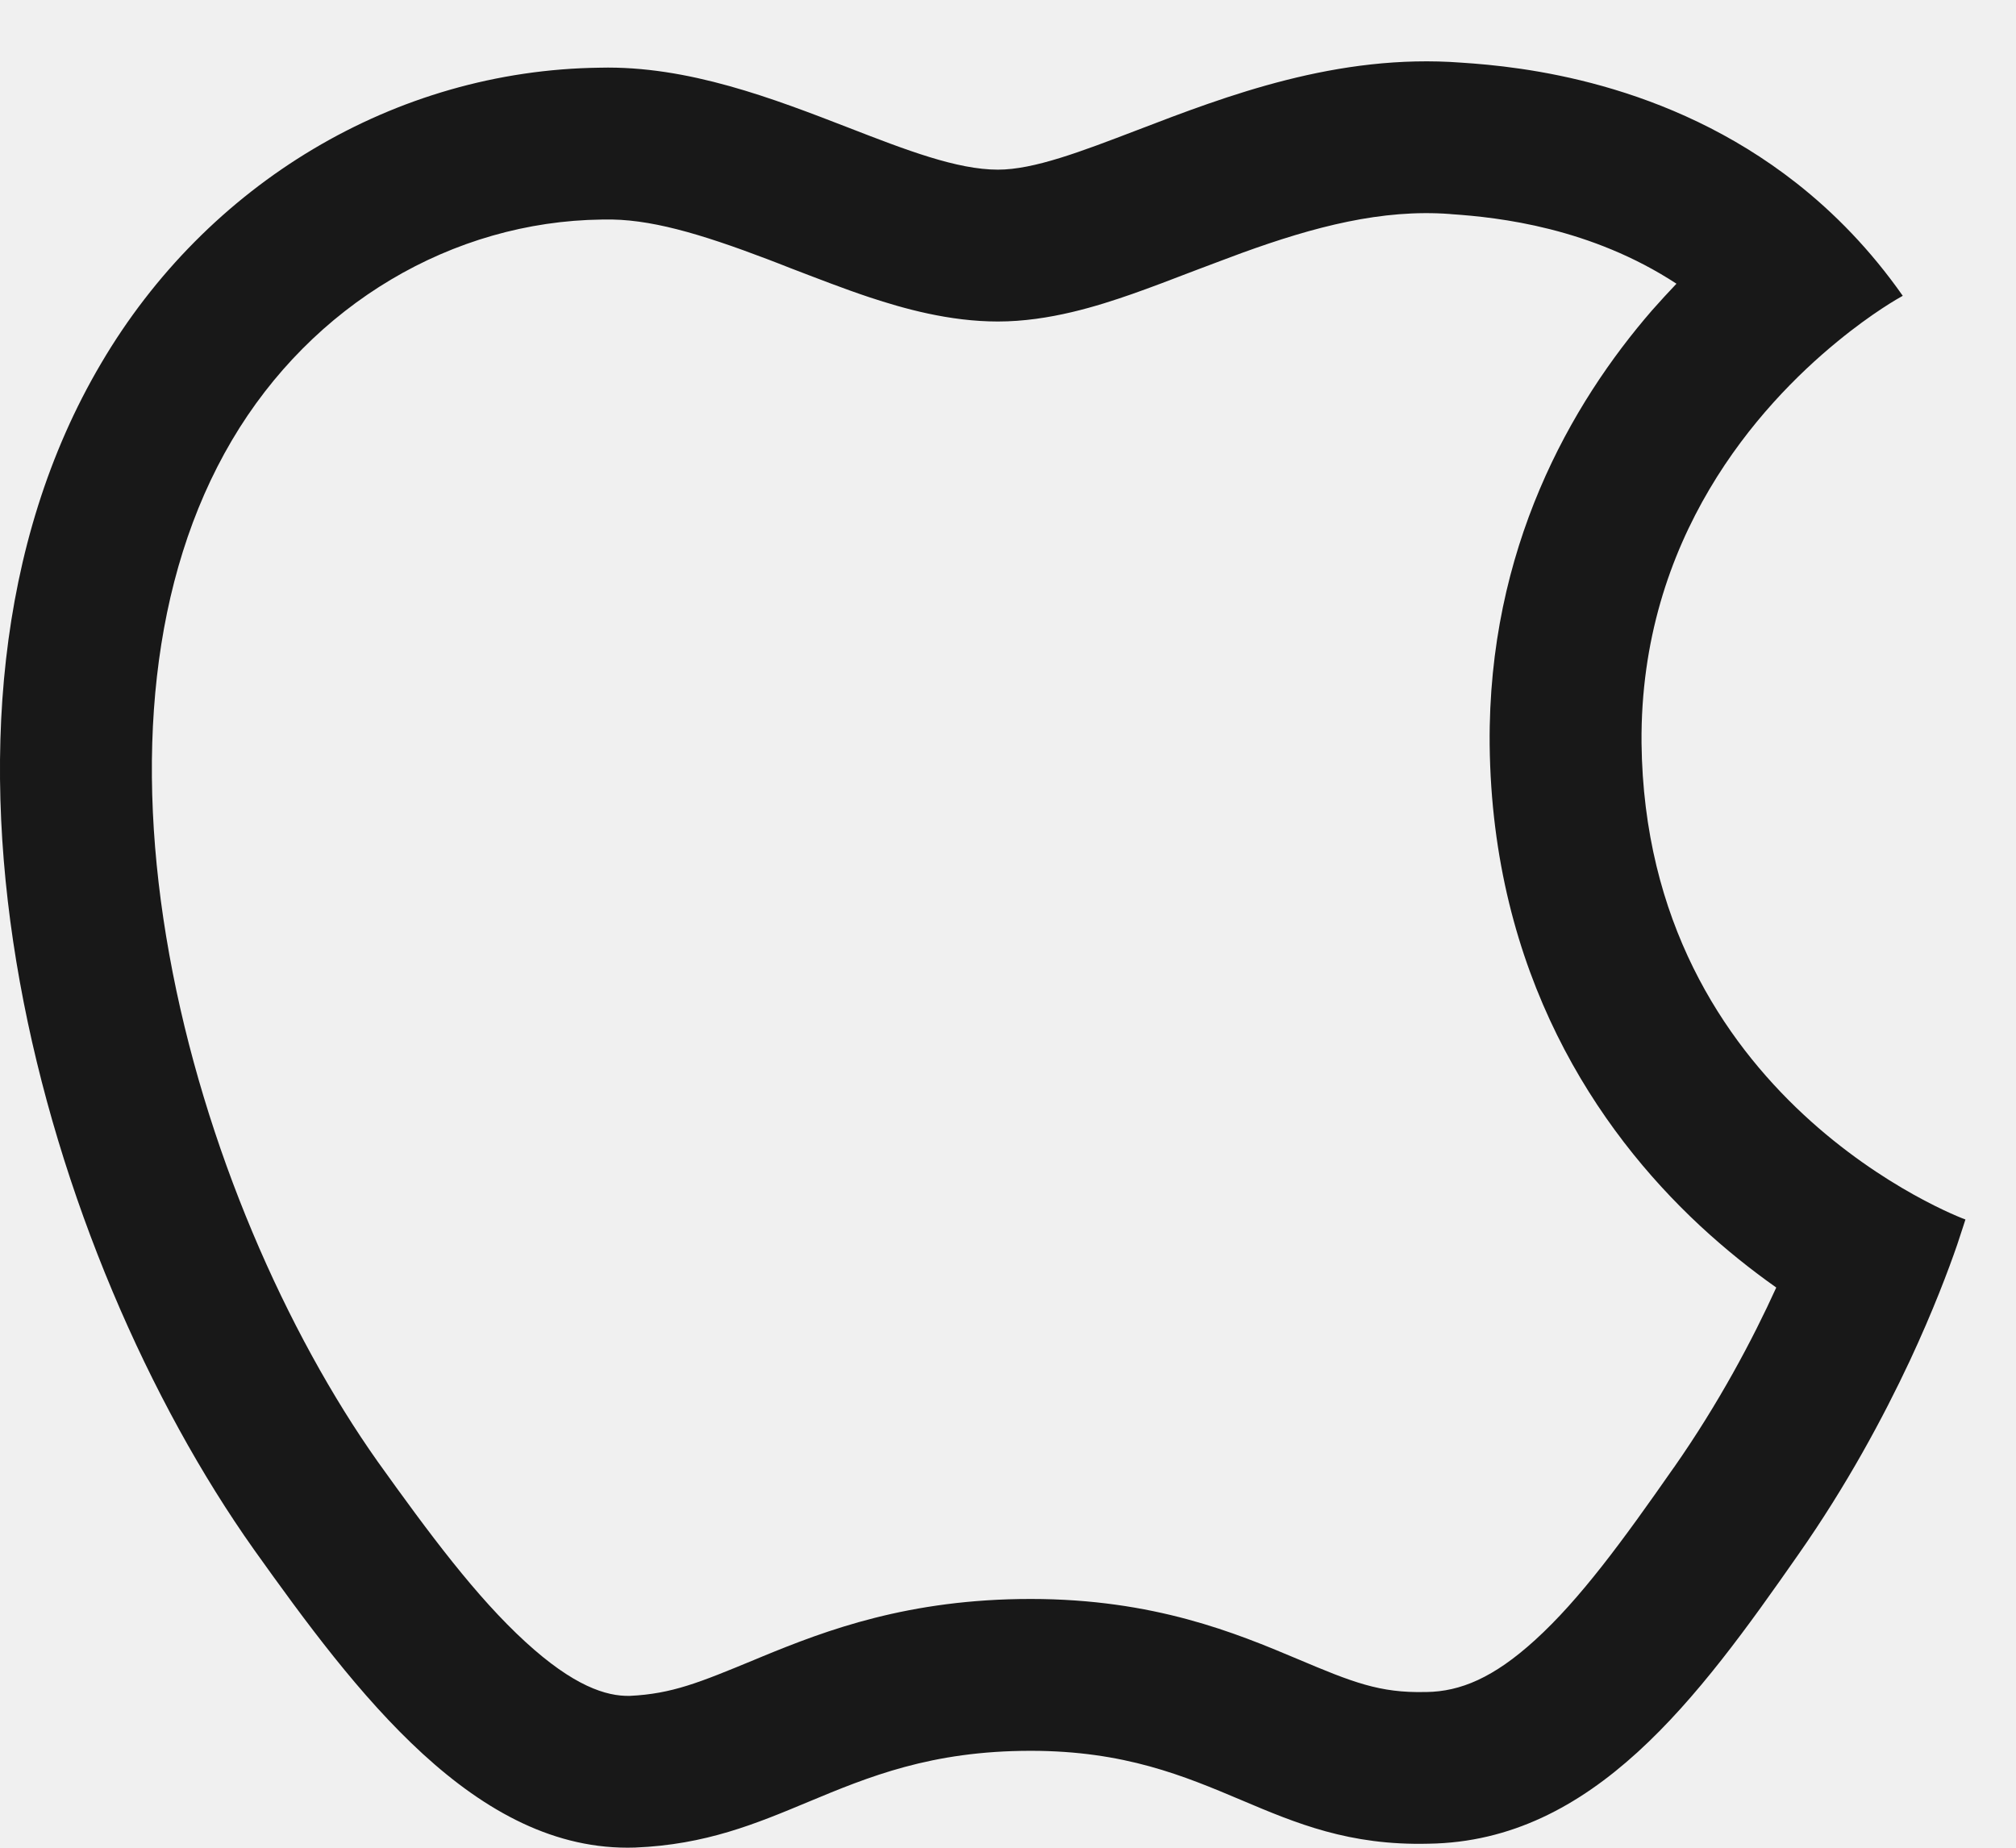
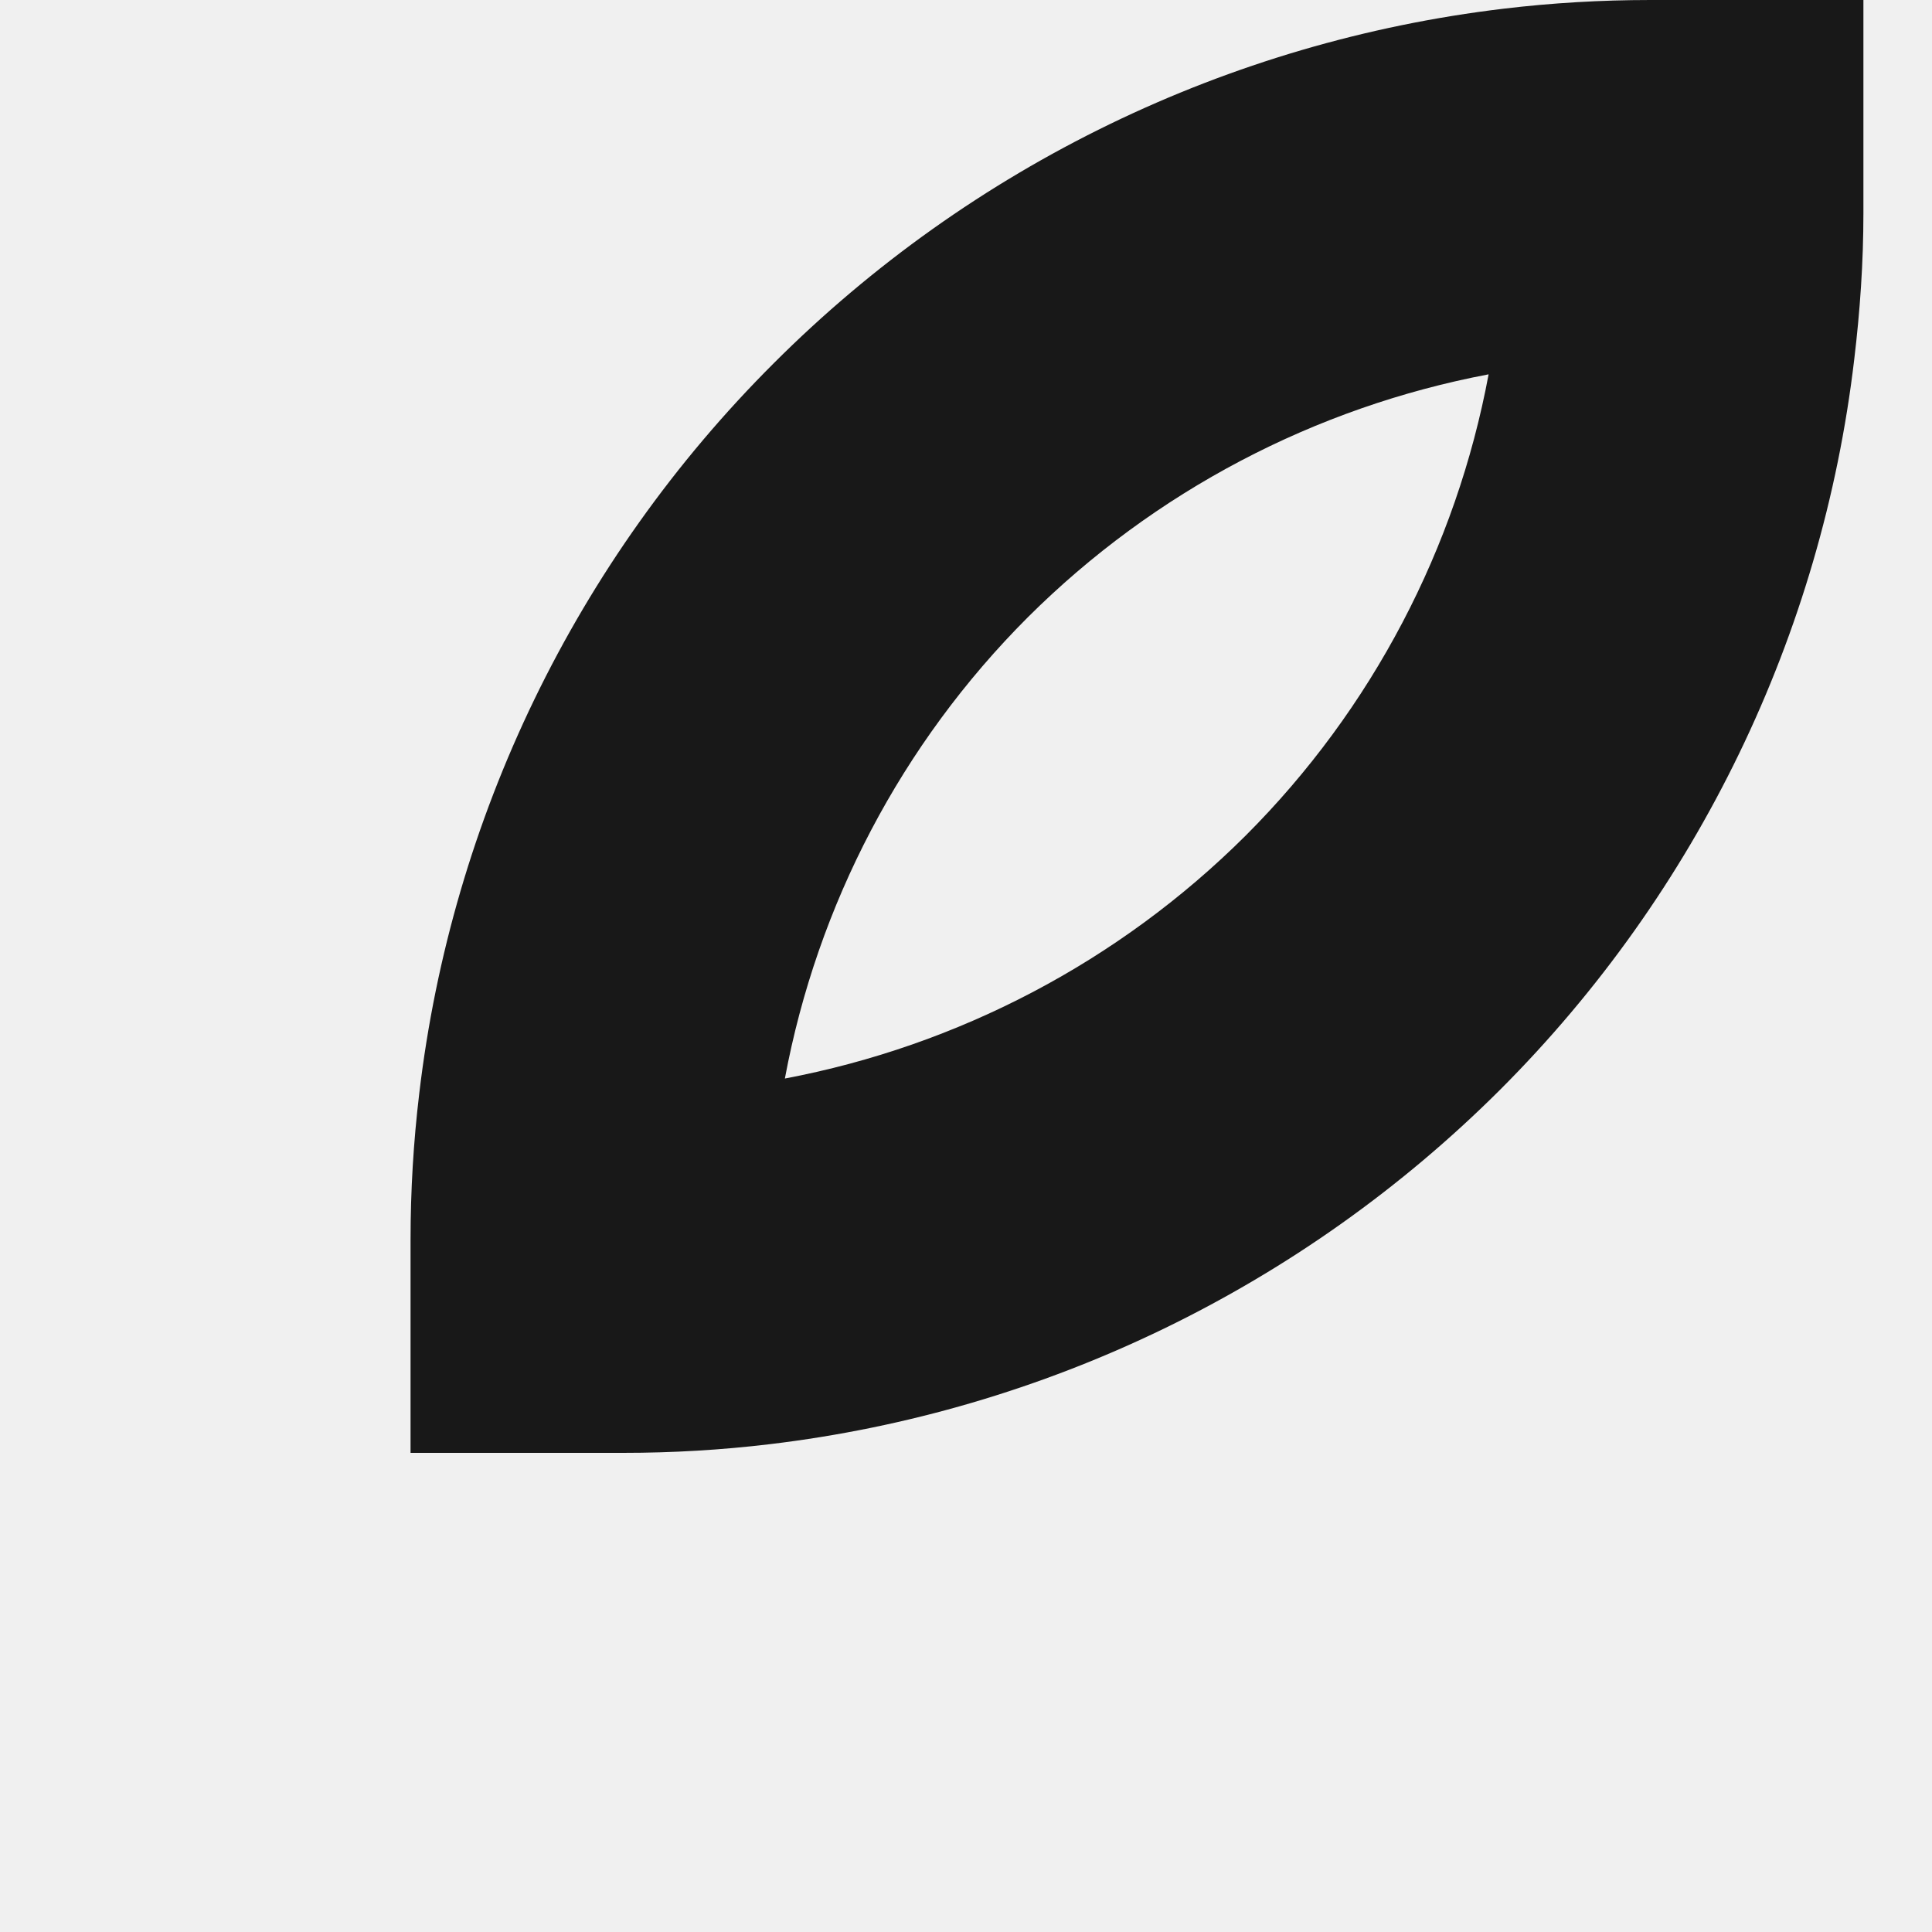
- <svg xmlns="http://www.w3.org/2000/svg" version="1.1" width="12px" height="11px">
+ <svg xmlns="http://www.w3.org/2000/svg" version="1.1" width="4px" height="4px">
  <defs>
    <pattern id="BGPattern" patternUnits="userSpaceOnUse" alignment="0 0" imageRepeat="None" />
-     <mask fill="white" id="Clip337">
-       <path d="M 8.699 0.373  C 9.054 0.396  9.922 0.484  10.693 1.09  C 10.917 1.266  11.133 1.486  11.326 1.761  C 11.304 1.773  11.145 1.862  10.936 2.034  C 10.471 2.415  9.761 3.199  9.771 4.423  C 9.795 6.547  11.675 7.252  11.699 7.26  C 11.695 7.271  11.679 7.324  11.65 7.41  C 11.599 7.558  11.507 7.803  11.368 8.101  C 11.21 8.438  10.992 8.844  10.704 9.255  C 10.106 10.112  9.484 10.961  8.505 10.976  C 8.032 10.988  7.716 10.855  7.388 10.716  C 7.047 10.572  6.693 10.423  6.135 10.423  C 5.542 10.423  5.169 10.578  4.809 10.728  C 4.5 10.857  4.201 10.982  3.78 10.999  C 2.832 11.03  2.117 10.074  1.511 9.224  C 0.275 7.48  -0.665 4.309  0.602 2.163  C 1.231 1.093  2.35 0.418  3.57 0.403  C 4.096 0.39  4.606 0.588  5.053 0.761  C 5.393 0.893  5.696 1.01  5.94 1.01  C 6.155 1.01  6.436 0.902  6.768 0.775  C 7.299 0.571  7.962 0.317  8.699 0.373  Z M 9.979 1.689  C 9.47 1.356  8.924 1.294  8.639 1.275  L 8.63 1.274  C 8.228 1.244  7.826 1.348  7.389 1.507  C 7.323 1.531  7.227 1.568  7.125 1.606  C 6.985 1.66  6.835 1.717  6.737 1.751  C 6.539 1.82  6.246 1.914  5.94 1.914  C 5.649 1.914  5.376 1.836  5.176 1.77  C 5.025 1.72  4.856 1.654  4.707 1.597  C 4.658 1.578  4.611 1.559  4.568 1.543  C 4.165 1.39  3.861 1.3  3.593 1.307  L 3.582 1.307  C 2.694 1.318  1.858 1.811  1.38 2.622  C 0.896 3.443  0.799 4.529  1.008 5.684  C 1.215 6.831  1.707 7.936  2.248 8.701  C 2.557 9.133  2.835 9.507  3.128 9.775  C 3.414 10.037  3.608 10.099  3.748 10.096  C 4 10.084  4.162 10.017  4.491 9.881  L 4.539 9.861  C 4.918 9.705  5.409 9.519  6.135 9.519  C 6.87 9.519  7.359 9.723  7.72 9.875  C 8.053 10.016  8.213 10.079  8.483 10.073  L 8.491 10.073  C 8.692 10.07  8.89 9.989  9.138 9.763  C 9.405 9.52  9.656 9.177  9.963 8.737  L 9.964 8.736  C 10.231 8.354  10.432 7.975  10.573 7.665  C 10.427 7.562  10.273 7.44  10.119 7.297  C 9.504 6.725  8.882 5.795  8.867 4.433  L 8.867 4.431  C 8.857 3.267  9.35 2.405  9.834 1.847  C 9.883 1.792  9.931 1.739  9.979 1.689  Z " fill-rule="evenodd" />
+     <mask fill="white" id="Clip336">
+       <path d="M 0.85 3.008  L 1.29 3.008  C 1.392 3.008  1.494 3.002  1.594 2.99  C 2.163 2.922  2.696 2.665  3.106 2.256  C 3.515 1.847  3.772 1.313  3.839 0.744  C 3.851 0.644  3.858 0.543  3.858 0.441  L 3.858 0  L 3.417 0  C 3.315 0  3.213 0.006  3.113 0.018  C 2.544 0.086  2.011 0.343  1.602 0.752  C 1.192 1.161  0.935 1.695  0.868 2.264  C 0.856 2.364  0.85 2.465  0.85 2.567  L 0.85 3.008  Z M 3.082 0.775  C 3.015 1.134  2.841 1.468  2.579 1.73  C 2.317 1.991  1.984 2.165  1.625 2.233  C 1.692 1.874  1.866 1.54  2.128 1.278  C 2.39 1.017  2.723 0.843  3.082 0.775  Z " fill-rule="evenodd" />
    </mask>
  </defs>
-   <g transform="matrix(1 0 0 1 -534 -780 )">
-     <path d="M 8.699 0.373  C 9.054 0.396  9.922 0.484  10.693 1.09  C 10.917 1.266  11.133 1.486  11.326 1.761  C 11.304 1.773  11.145 1.862  10.936 2.034  C 10.471 2.415  9.761 3.199  9.771 4.423  C 9.795 6.547  11.675 7.252  11.699 7.26  C 11.695 7.271  11.679 7.324  11.65 7.41  C 11.599 7.558  11.507 7.803  11.368 8.101  C 11.21 8.438  10.992 8.844  10.704 9.255  C 10.106 10.112  9.484 10.961  8.505 10.976  C 8.032 10.988  7.716 10.855  7.388 10.716  C 7.047 10.572  6.693 10.423  6.135 10.423  C 5.542 10.423  5.169 10.578  4.809 10.728  C 4.5 10.857  4.201 10.982  3.78 10.999  C 2.832 11.03  2.117 10.074  1.511 9.224  C 0.275 7.48  -0.665 4.309  0.602 2.163  C 1.231 1.093  2.35 0.418  3.57 0.403  C 4.096 0.39  4.606 0.588  5.053 0.761  C 5.393 0.893  5.696 1.01  5.94 1.01  C 6.155 1.01  6.436 0.902  6.768 0.775  C 7.299 0.571  7.962 0.317  8.699 0.373  Z M 9.979 1.689  C 9.47 1.356  8.924 1.294  8.639 1.275  L 8.63 1.274  C 8.228 1.244  7.826 1.348  7.389 1.507  C 7.323 1.531  7.227 1.568  7.125 1.606  C 6.985 1.66  6.835 1.717  6.737 1.751  C 6.539 1.82  6.246 1.914  5.94 1.914  C 5.649 1.914  5.376 1.836  5.176 1.77  C 5.025 1.72  4.856 1.654  4.707 1.597  C 4.658 1.578  4.611 1.559  4.568 1.543  C 4.165 1.39  3.861 1.3  3.593 1.307  L 3.582 1.307  C 2.694 1.318  1.858 1.811  1.38 2.622  C 0.896 3.443  0.799 4.529  1.008 5.684  C 1.215 6.831  1.707 7.936  2.248 8.701  C 2.557 9.133  2.835 9.507  3.128 9.775  C 3.414 10.037  3.608 10.099  3.748 10.096  C 4 10.084  4.162 10.017  4.491 9.881  L 4.539 9.861  C 4.918 9.705  5.409 9.519  6.135 9.519  C 6.87 9.519  7.359 9.723  7.72 9.875  C 8.053 10.016  8.213 10.079  8.483 10.073  L 8.491 10.073  C 8.692 10.07  8.89 9.989  9.138 9.763  C 9.405 9.52  9.656 9.177  9.963 8.737  L 9.964 8.736  C 10.231 8.354  10.432 7.975  10.573 7.665  C 10.427 7.562  10.273 7.44  10.119 7.297  C 9.504 6.725  8.882 5.795  8.867 4.433  L 8.867 4.431  C 8.857 3.267  9.35 2.405  9.834 1.847  C 9.883 1.792  9.931 1.739  9.979 1.689  Z " fill-rule="nonzero" fill="rgba(0, 0, 0, 0.898)" stroke="none" transform="matrix(1 0 0 1 534 780 )" class="fill" />
-     <path d="M 8.699 0.373  C 9.054 0.396  9.922 0.484  10.693 1.09  C 10.917 1.266  11.133 1.486  11.326 1.761  C 11.304 1.773  11.145 1.862  10.936 2.034  C 10.471 2.415  9.761 3.199  9.771 4.423  C 9.795 6.547  11.675 7.252  11.699 7.26  C 11.695 7.271  11.679 7.324  11.65 7.41  C 11.599 7.558  11.507 7.803  11.368 8.101  C 11.21 8.438  10.992 8.844  10.704 9.255  C 10.106 10.112  9.484 10.961  8.505 10.976  C 8.032 10.988  7.716 10.855  7.388 10.716  C 7.047 10.572  6.693 10.423  6.135 10.423  C 5.542 10.423  5.169 10.578  4.809 10.728  C 4.5 10.857  4.201 10.982  3.78 10.999  C 2.832 11.03  2.117 10.074  1.511 9.224  C 0.275 7.48  -0.665 4.309  0.602 2.163  C 1.231 1.093  2.35 0.418  3.57 0.403  C 4.096 0.39  4.606 0.588  5.053 0.761  C 5.393 0.893  5.696 1.01  5.94 1.01  C 6.155 1.01  6.436 0.902  6.768 0.775  C 7.299 0.571  7.962 0.317  8.699 0.373  Z " stroke-width="0" stroke-dasharray="0" stroke="rgba(255, 255, 255, 0)" fill="none" transform="matrix(1 0 0 1 534 780 )" class="stroke" mask="url(#Clip337)" />
-     <path d="M 9.979 1.689  C 9.47 1.356  8.924 1.294  8.639 1.275  L 8.63 1.274  C 8.228 1.244  7.826 1.348  7.389 1.507  C 7.323 1.531  7.227 1.568  7.125 1.606  C 6.985 1.66  6.835 1.717  6.737 1.751  C 6.539 1.82  6.246 1.914  5.94 1.914  C 5.649 1.914  5.376 1.836  5.176 1.77  C 5.025 1.72  4.856 1.654  4.707 1.597  C 4.658 1.578  4.611 1.559  4.568 1.543  C 4.165 1.39  3.861 1.3  3.593 1.307  L 3.582 1.307  C 2.694 1.318  1.858 1.811  1.38 2.622  C 0.896 3.443  0.799 4.529  1.008 5.684  C 1.215 6.831  1.707 7.936  2.248 8.701  C 2.557 9.133  2.835 9.507  3.128 9.775  C 3.414 10.037  3.608 10.099  3.748 10.096  C 4 10.084  4.162 10.017  4.491 9.881  L 4.539 9.861  C 4.918 9.705  5.409 9.519  6.135 9.519  C 6.87 9.519  7.359 9.723  7.72 9.875  C 8.053 10.016  8.213 10.079  8.483 10.073  L 8.491 10.073  C 8.692 10.07  8.89 9.989  9.138 9.763  C 9.405 9.52  9.656 9.177  9.963 8.737  L 9.964 8.736  C 10.231 8.354  10.432 7.975  10.573 7.665  C 10.427 7.562  10.273 7.44  10.119 7.297  C 9.504 6.725  8.882 5.795  8.867 4.433  L 8.867 4.431  C 8.857 3.267  9.35 2.405  9.834 1.847  C 9.883 1.792  9.931 1.739  9.979 1.689  Z " stroke-width="0" stroke-dasharray="0" stroke="rgba(255, 255, 255, 0)" fill="none" transform="matrix(1 0 0 1 534 780 )" class="stroke" mask="url(#Clip337)" />
+   <g transform="matrix(1 0 0 1 -539 -777 )">
+     <path d="M 0.85 3.008  L 1.29 3.008  C 1.392 3.008  1.494 3.002  1.594 2.99  C 2.163 2.922  2.696 2.665  3.106 2.256  C 3.515 1.847  3.772 1.313  3.839 0.744  C 3.851 0.644  3.858 0.543  3.858 0.441  L 3.858 0  L 3.417 0  C 3.315 0  3.213 0.006  3.113 0.018  C 2.544 0.086  2.011 0.343  1.602 0.752  C 1.192 1.161  0.935 1.695  0.868 2.264  C 0.856 2.364  0.85 2.465  0.85 2.567  L 0.85 3.008  Z M 3.082 0.775  C 3.015 1.134  2.841 1.468  2.579 1.73  C 2.317 1.991  1.984 2.165  1.625 2.233  C 1.692 1.874  1.866 1.54  2.128 1.278  C 2.39 1.017  2.723 0.843  3.082 0.775  Z " fill-rule="nonzero" fill="rgba(0, 0, 0, 0.898)" stroke="none" transform="matrix(1 0 0 1 539 777 )" class="fill" />
+     <path d="M 0.85 3.008  L 1.29 3.008  C 1.392 3.008  1.494 3.002  1.594 2.99  C 2.163 2.922  2.696 2.665  3.106 2.256  C 3.515 1.847  3.772 1.313  3.839 0.744  C 3.851 0.644  3.858 0.543  3.858 0.441  L 3.858 0  L 3.417 0  C 3.315 0  3.213 0.006  3.113 0.018  C 2.544 0.086  2.011 0.343  1.602 0.752  C 1.192 1.161  0.935 1.695  0.868 2.264  C 0.856 2.364  0.85 2.465  0.85 2.567  L 0.85 3.008  Z " stroke-width="0" stroke-dasharray="0" stroke="rgba(255, 255, 255, 0)" fill="none" transform="matrix(1 0 0 1 539 777 )" class="stroke" mask="url(#Clip336)" />
+     <path d="M 3.082 0.775  C 3.015 1.134  2.841 1.468  2.579 1.73  C 2.317 1.991  1.984 2.165  1.625 2.233  C 1.692 1.874  1.866 1.54  2.128 1.278  C 2.39 1.017  2.723 0.843  3.082 0.775  Z " stroke-width="0" stroke-dasharray="0" stroke="rgba(255, 255, 255, 0)" fill="none" transform="matrix(1 0 0 1 539 777 )" class="stroke" mask="url(#Clip336)" />
  </g>
</svg>
